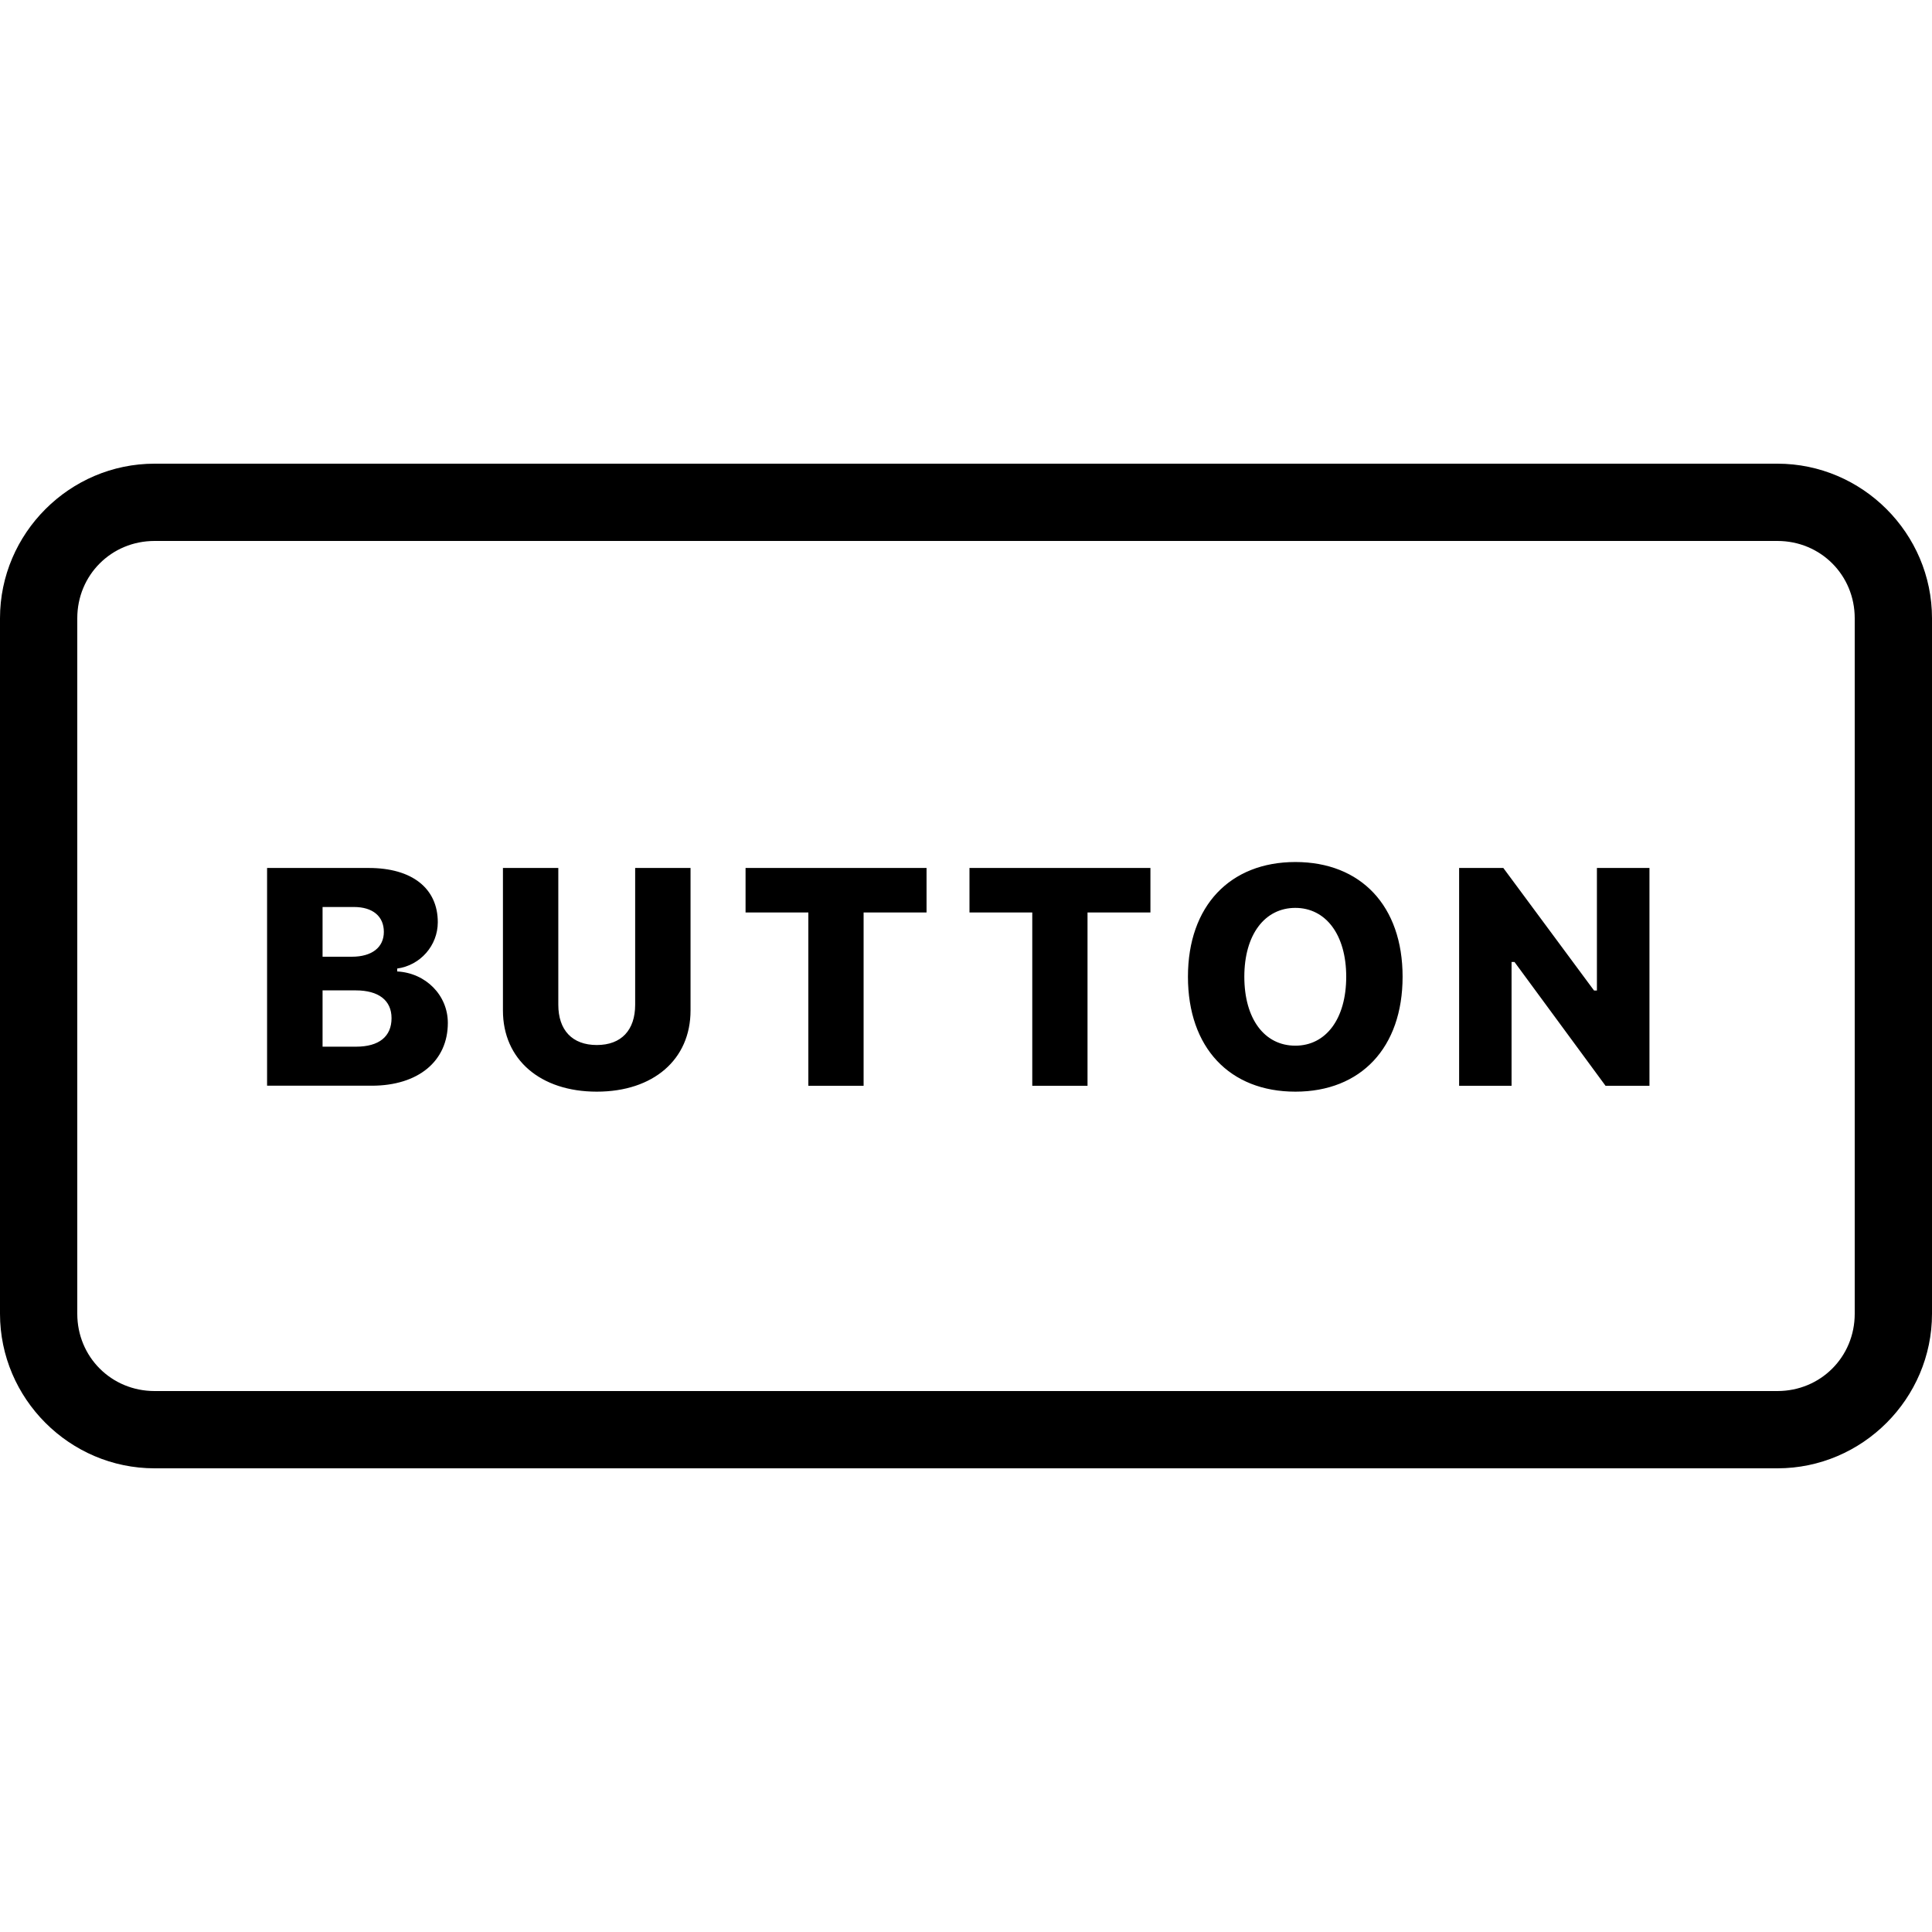
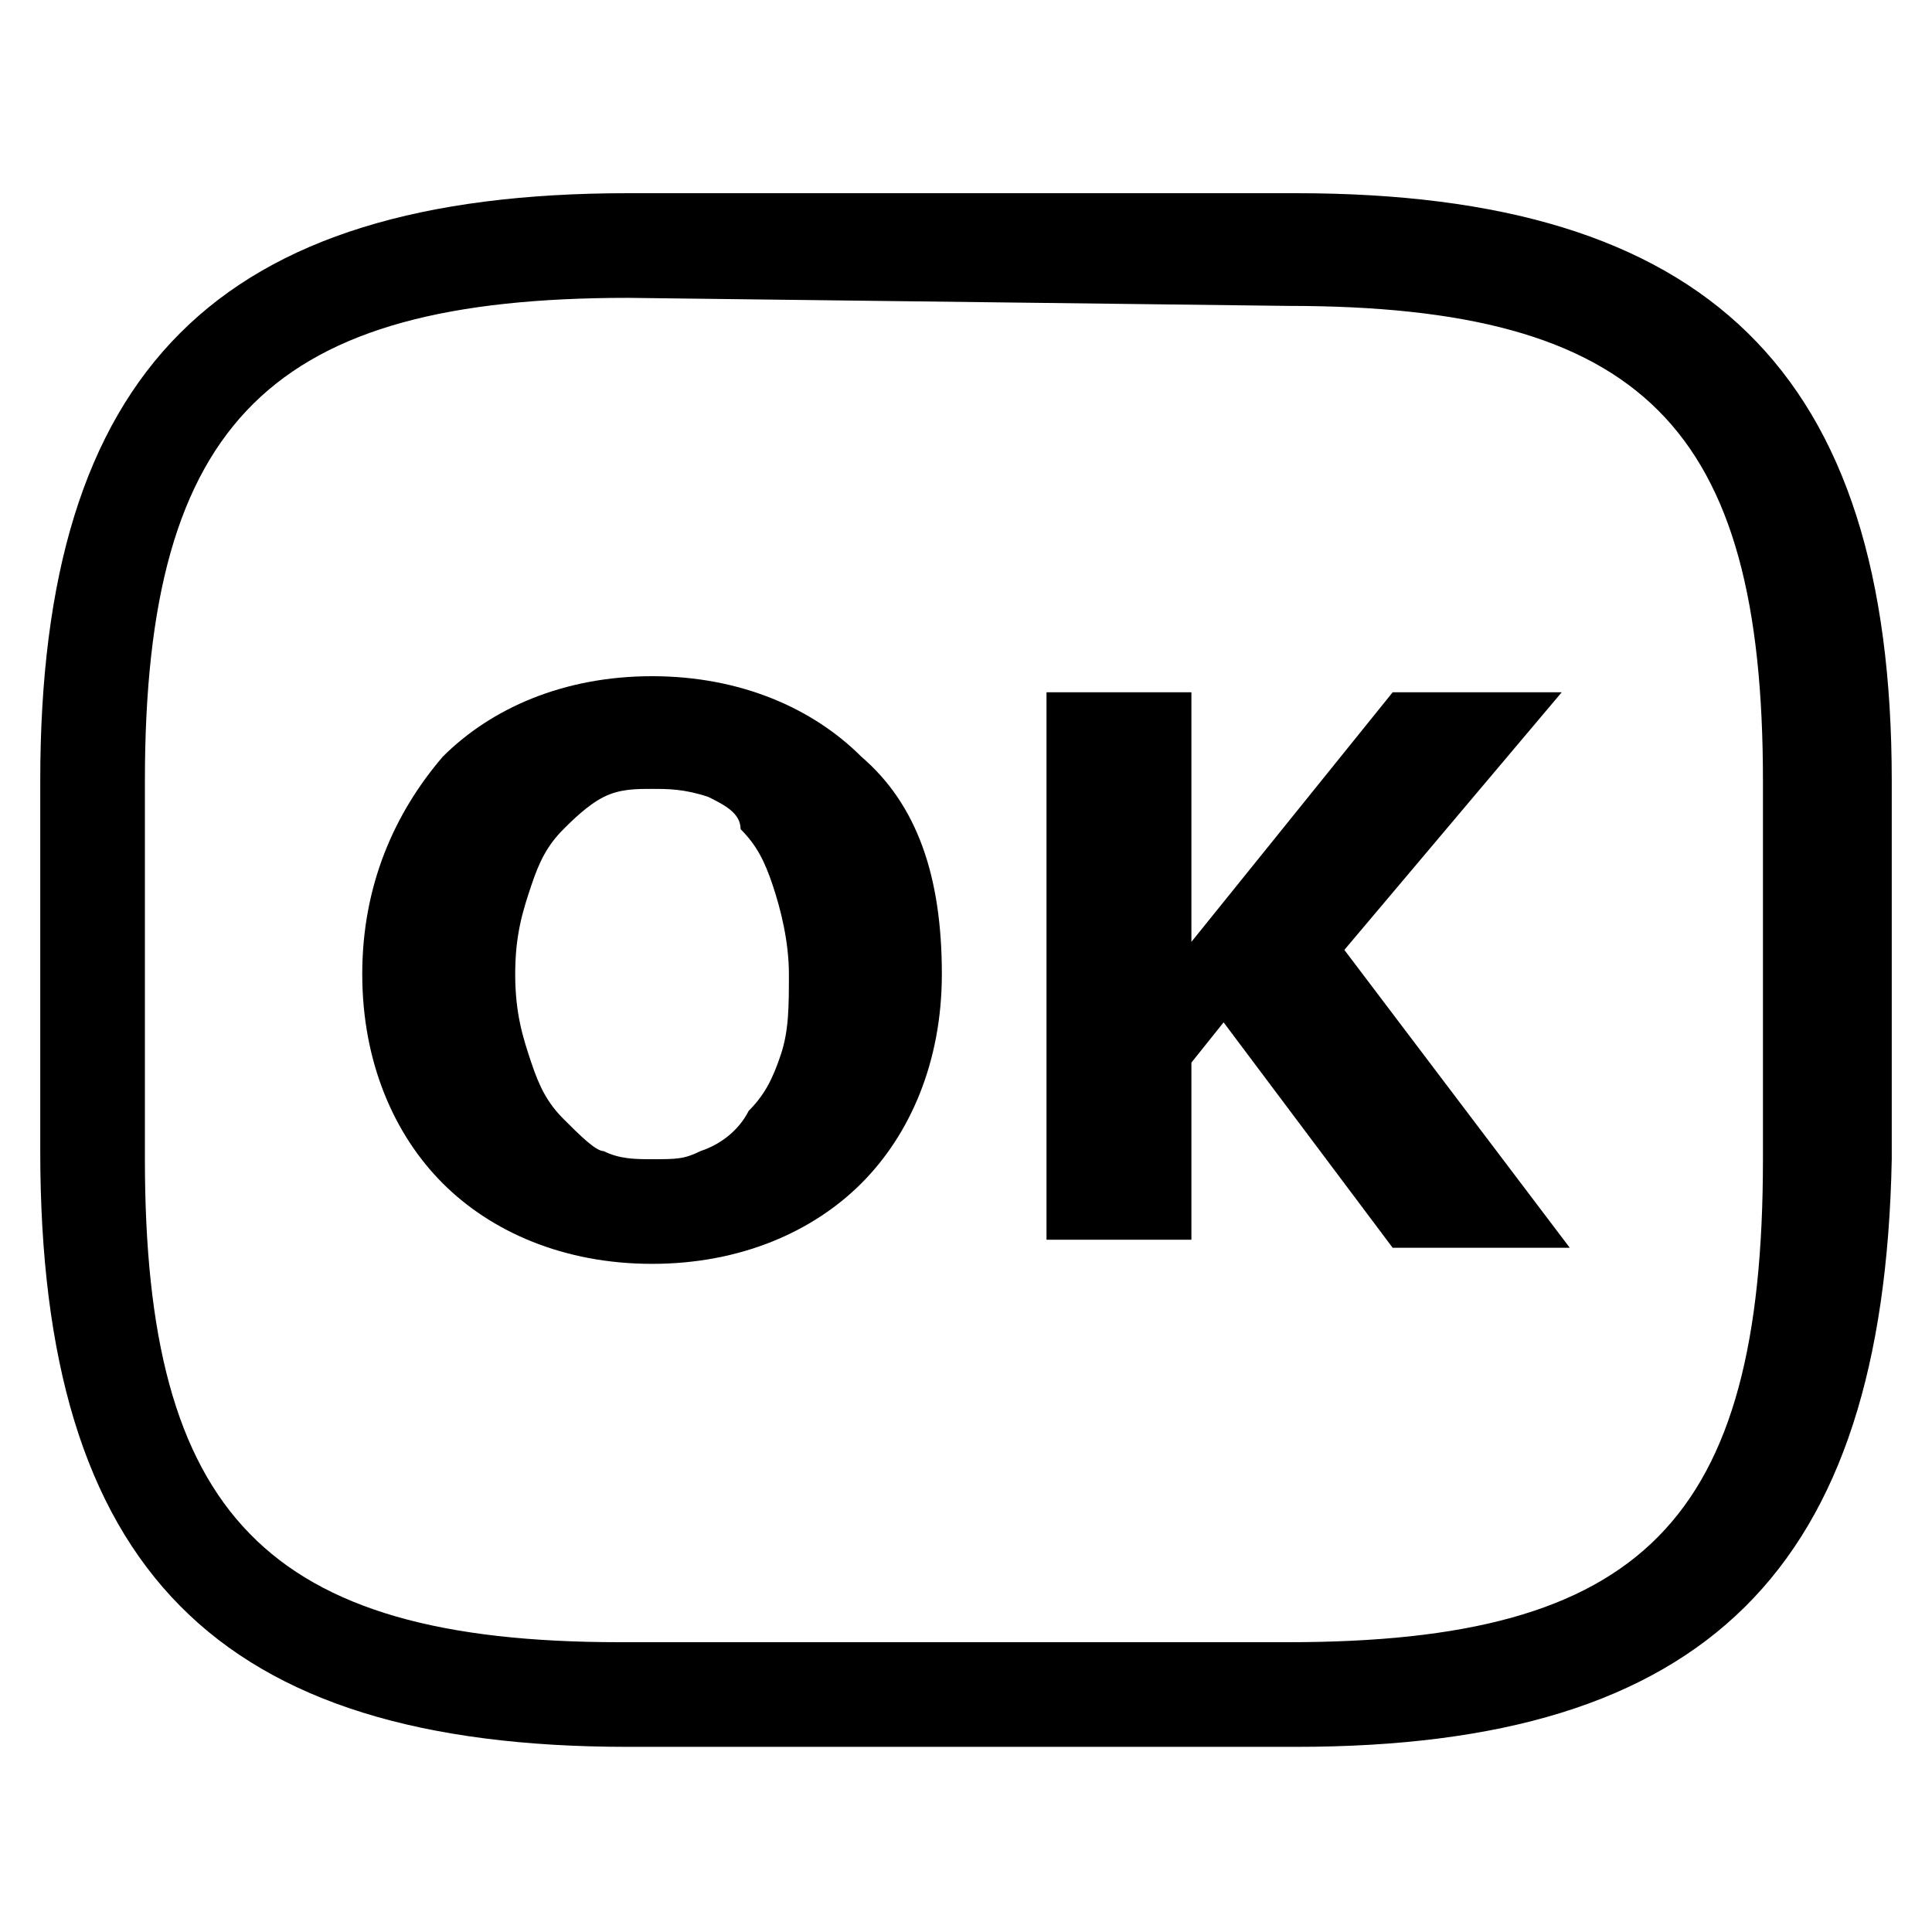
- <svg xmlns="http://www.w3.org/2000/svg" fill="currentColor" viewBox="0 0 50 50">
-   <path style="line-height:normal;text-indent:0;text-align:start;text-decoration-line:none;text-decoration-style:solid;text-decoration-color:#000;text-transform:none;block-progression:tb;isolation:auto;mix-blend-mode:normal" d="M 4 12 C 1.803 12 0 13.803 0 16 L 0 34 C 0 36.197 1.803 38 4 38 L 46 38 C 48.197 38 50 36.197 50 34 L 50 16 C 50 13.803 48.197 12 46 12 L 4 12 z M 4 14 L 46 14 C 47.117 14 48 14.883 48 16 L 48 34 C 48 35.117 47.117 36 46 36 L 4 36 C 2.883 36 2 35.117 2 34 L 2 16 C 2 14.883 2.883 14 4 14 z M 33.525 22.309 C 31.834 22.309 30.744 23.445 30.744 25.277 C 30.744 27.113 31.822 28.252 33.525 28.252 C 35.22 28.252 36.299 27.113 36.299 25.277 C 36.299 23.445 35.22 22.31 33.525 22.309 z M 6.912 22.463 L 6.912 28.098 L 9.619 28.098 C 10.826 28.098 11.59 27.461 11.59 26.473 C 11.59 25.754 11.017 25.18 10.279 25.141 L 10.279 25.066 C 10.877 24.984 11.33 24.472 11.33 23.867 C 11.33 22.992 10.668 22.463 9.543 22.463 L 6.912 22.463 z M 13.016 22.463 L 13.016 26.152 C 13.016 27.418 13.98 28.252 15.445 28.252 C 16.91 28.252 17.871 27.418 17.871 26.152 L 17.871 22.463 L 16.438 22.463 L 16.438 26.002 C 16.438 26.658 16.082 27.045 15.445 27.045 C 14.808 27.045 14.449 26.658 14.449 26.002 L 14.449 22.463 L 13.016 22.463 z M 19.295 22.463 L 19.295 23.615 L 20.92 23.615 L 20.92 28.1 L 22.35 28.1 L 22.35 23.615 L 23.979 23.615 L 23.979 22.463 L 19.295 22.463 z M 25.09 22.463 L 25.09 23.615 L 26.715 23.615 L 26.715 28.1 L 28.145 28.1 L 28.145 23.615 L 29.773 23.615 L 29.773 22.463 L 25.09 22.463 z M 37.762 22.463 L 37.762 28.1 L 39.119 28.1 L 39.119 24.896 L 39.195 24.896 L 41.551 28.1 L 42.688 28.1 L 42.688 22.463 L 41.328 22.463 L 41.328 25.635 L 41.254 25.635 L 38.906 22.463 L 37.762 22.463 z M 8.348 23.473 L 9.16 23.473 C 9.648 23.473 9.934 23.715 9.934 24.117 C 9.934 24.516 9.628 24.76 9.105 24.76 L 8.348 24.76 L 8.348 23.473 z M 33.523 23.496 C 34.312 23.496 34.84 24.191 34.84 25.277 C 34.84 26.367 34.316 27.062 33.523 27.062 C 32.723 27.062 32.203 26.367 32.203 25.277 C 32.203 24.191 32.73 23.496 33.523 23.496 z M 8.348 25.631 L 9.205 25.631 C 9.799 25.631 10.133 25.889 10.133 26.35 C 10.133 26.826 9.809 27.088 9.215 27.088 L 8.348 27.088 L 8.348 25.631 z" font-weight="400" font-family="sans-serif" white-space="normal" overflow="visible" />
+ <svg xmlns="http://www.w3.org/2000/svg" fill="currentColor" width="48" height="48" version="1.1" x="0px" y="0px" viewBox="0 0 24 24" style="enable-background:new 0 0 24 24;" xml:space="preserve">
+   <style type="text/css">
+ 	.st0{fill:#2B2B2B;}
+ </style>
+   <g id="Layer_1">
+ </g>
+   <g id="Layer_2">
+ </g>
+   <g id="Layer_3">
+     <path d="M16.1,21.7H7.8c-5.1,0-7.3-2.2-7.3-7.4V9.7c0-5.1,2.2-7.3,7.3-7.3h8.3c5.1,0,7.4,2.2,7.4,7.3v4.7   C23.4,19.5,21.2,21.7,16.1,21.7z M7.8,3.7c-4.4,0-6,1.5-6,6v4.7c0,4.4,1.5,6,5.9,6H16c4.4,0,5.9-1.5,5.9-6V9.7   c0-4.4-1.5-5.9-5.9-5.9L7.8,3.7z" />
+     <g>
+       <path d="M11.7,12.1c0,1.1-0.4,2-1,2.6s-1.5,1-2.6,1s-2-0.4-2.6-1s-1-1.5-1-2.6s0.4-2,1-2.7c0.6-0.6,1.5-1,2.6-1    s2,0.4,2.6,1C11.4,10,11.7,10.9,11.7,12.1z M9.3,13.8c0.2-0.2,0.3-0.4,0.4-0.7s0.1-0.6,0.1-1c0-0.4-0.1-0.8-0.2-1.1    c-0.1-0.3-0.2-0.5-0.4-0.7C9.2,10.1,9,10,8.8,9.9C8.5,9.8,8.3,9.8,8.1,9.8s-0.4,0-0.6,0.1c-0.2,0.1-0.4,0.3-0.5,0.4    c-0.2,0.2-0.3,0.4-0.4,0.7c-0.1,0.3-0.2,0.6-0.2,1.1s0.1,0.8,0.2,1.1c0.1,0.3,0.2,0.5,0.4,0.7c0.2,0.2,0.4,0.4,0.5,0.4    c0.2,0.1,0.4,0.1,0.6,0.1c0.3,0,0.4,0,0.6-0.1C9,14.2,9.2,14,9.3,13.8z" />
+       <path d="M19.5,15.5h-2.2l-2.1-2.8l-0.4,0.5v2.2H13V8.6h1.8v3.1l2.5-3.1h2.1l-2.7,3.2L19.5,15.5z" />
+     </g>
+   </g>
</svg>
